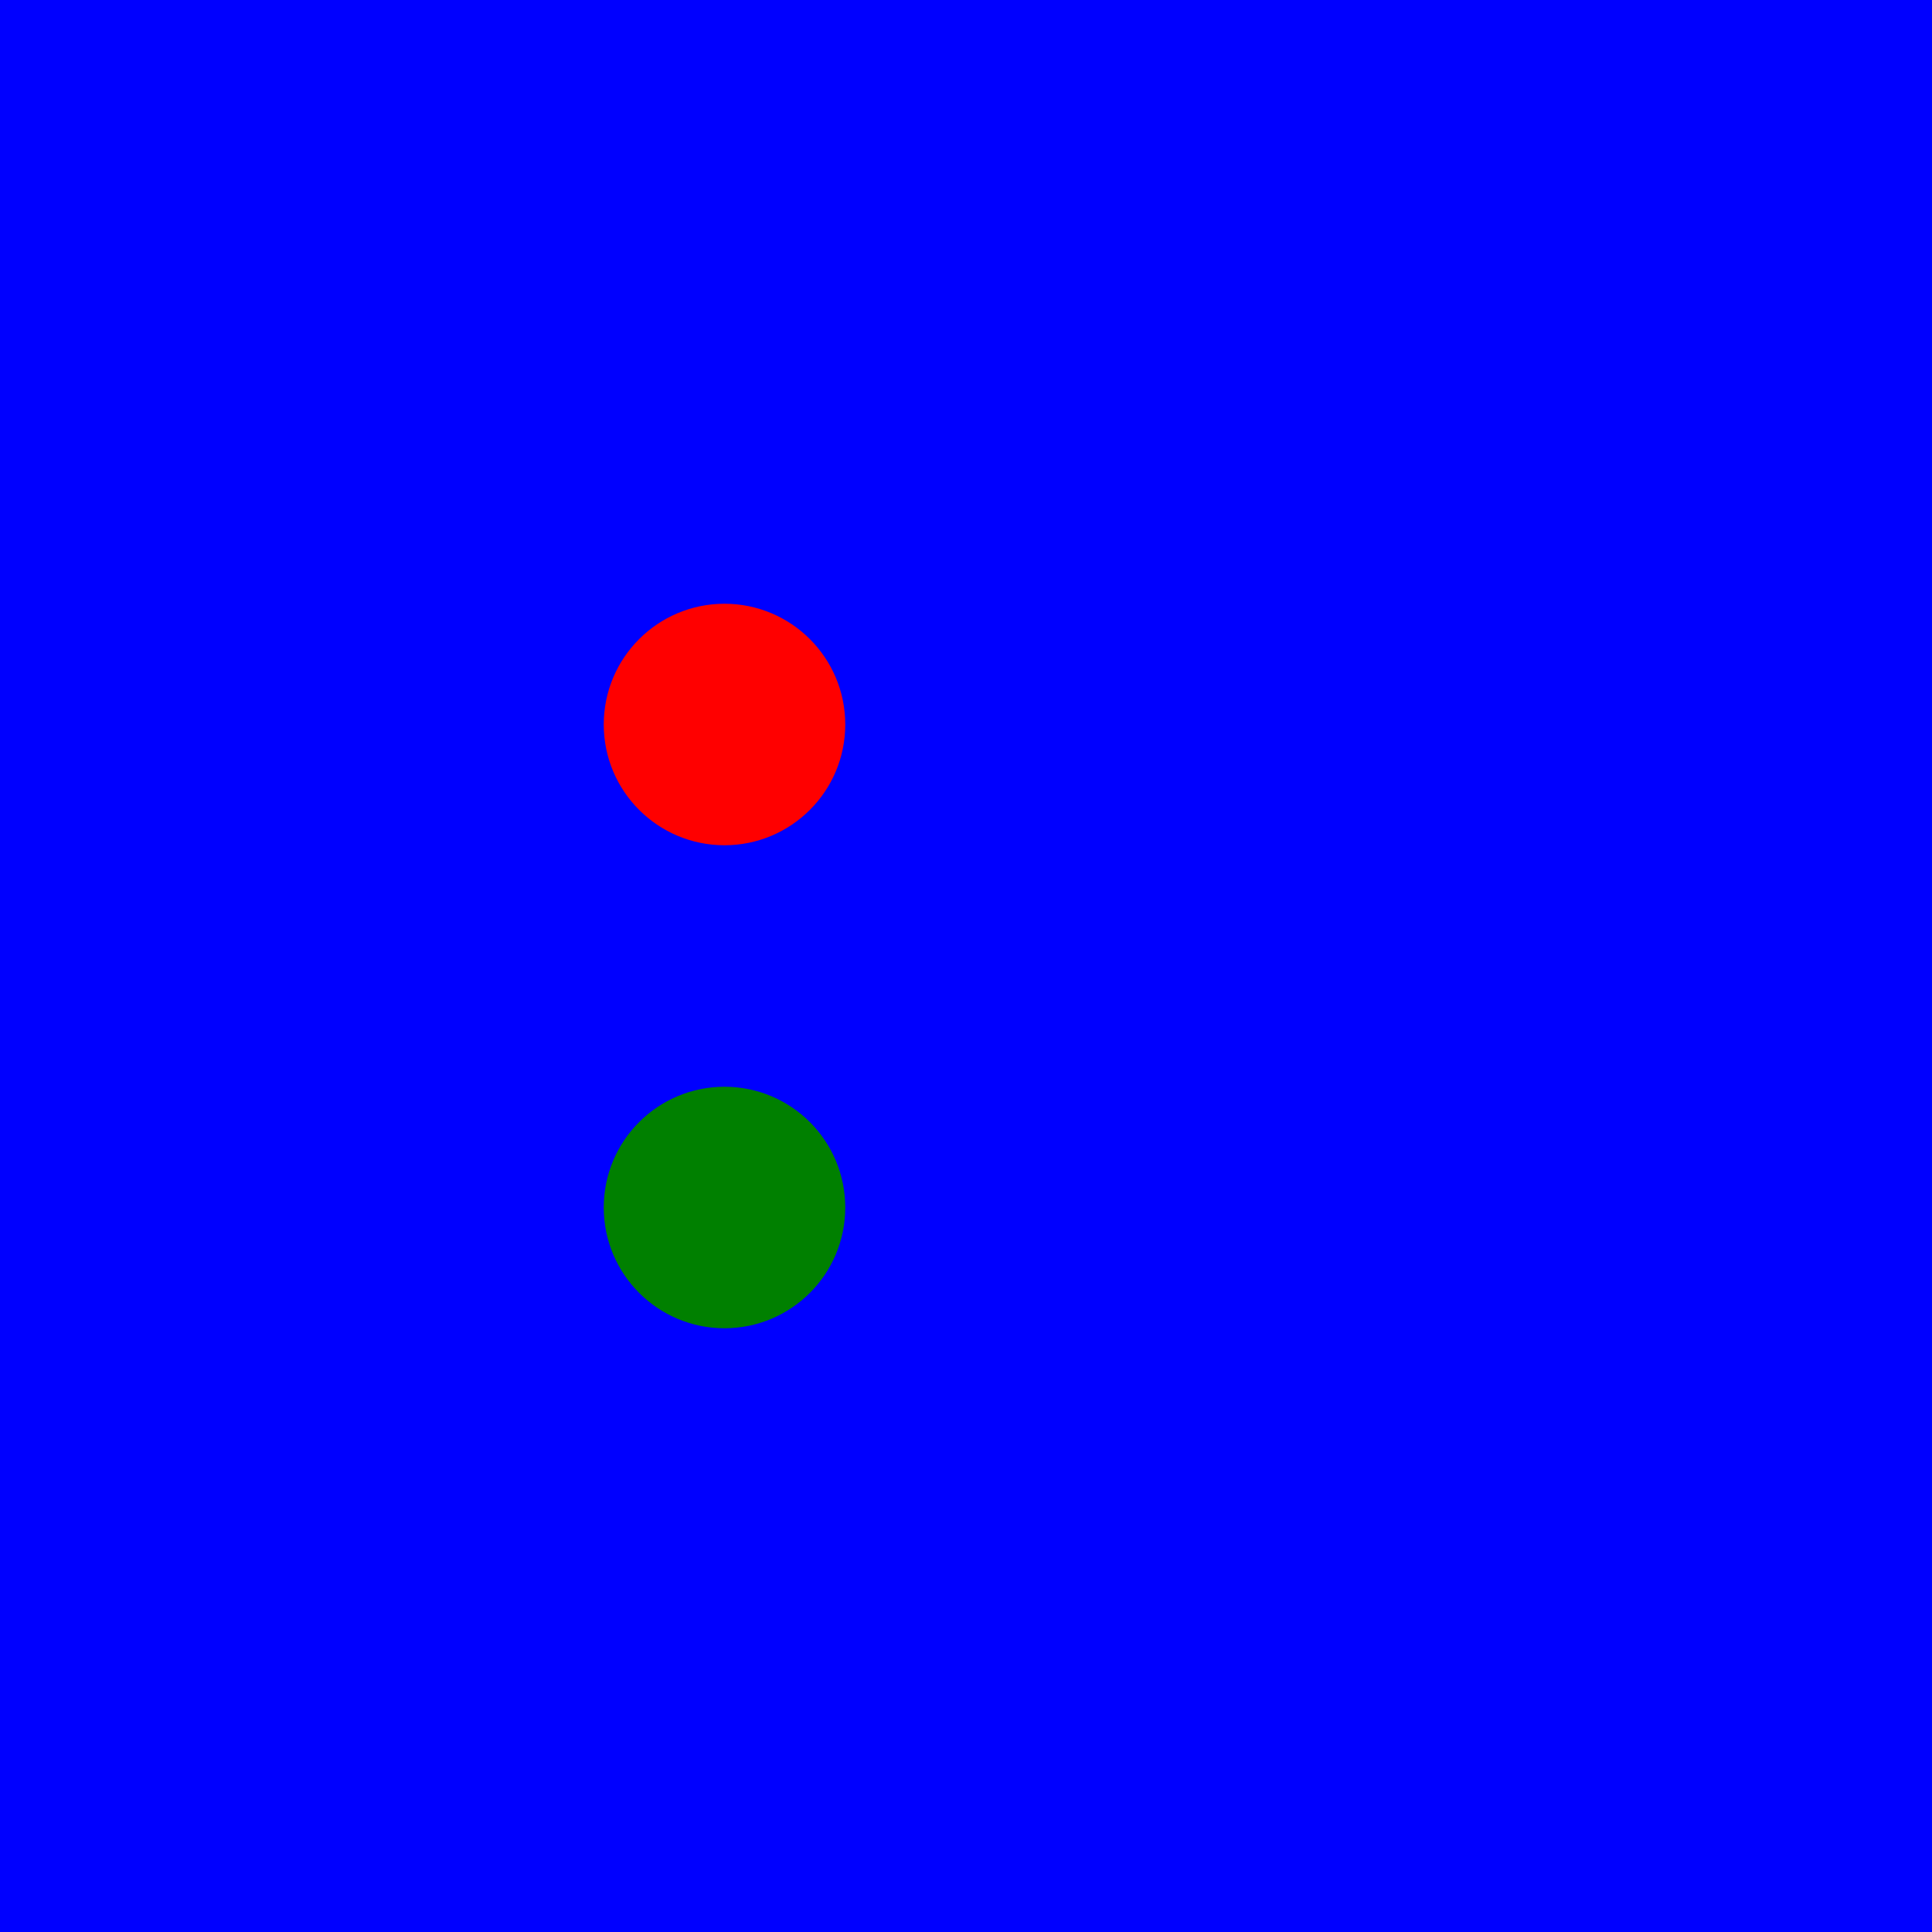
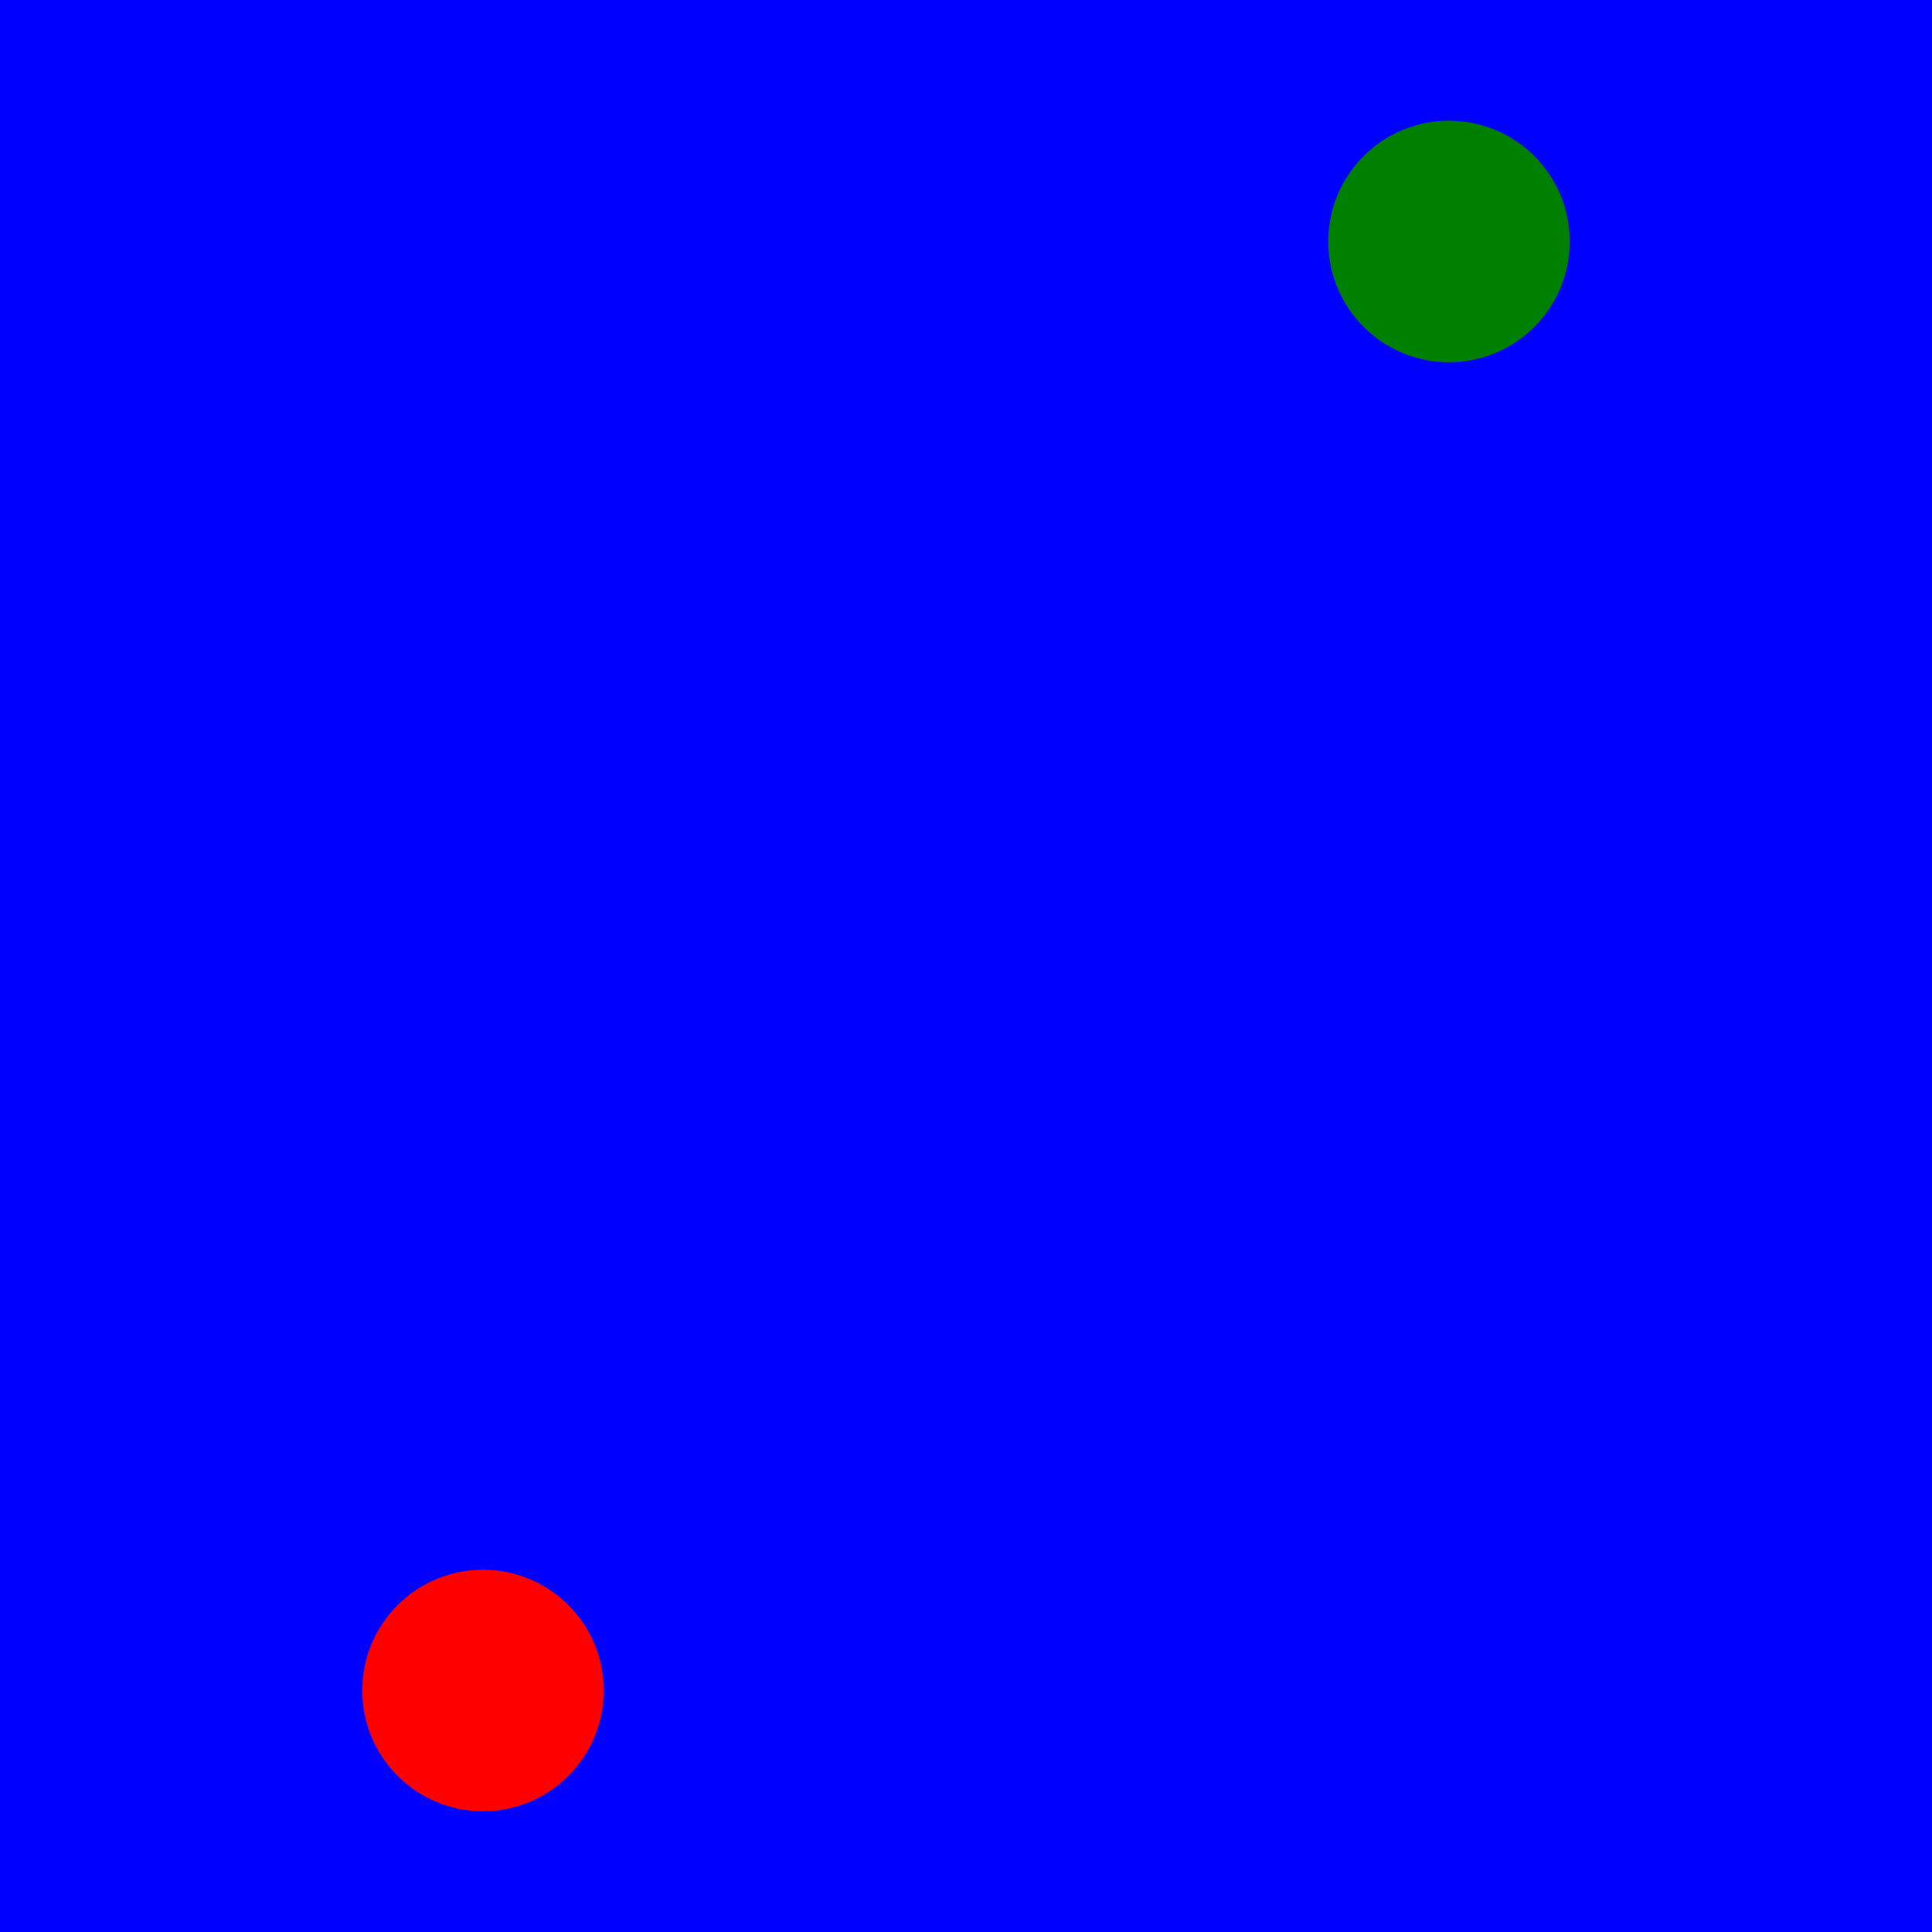
<svg xmlns="http://www.w3.org/2000/svg" version="1.1">
  <rect x="0" y="0" width="800" height="800" fill="blue" />
-   <circle cx="300" cy="300" r="50" fill="red" />
-   <circle cx="300" cy="500" r="50" fill="green" />
+   <circle cx="200" cy="700" r="50" fill="red" />
+   <circle cx="600" cy="100" r="50" fill="green" />
</svg>
